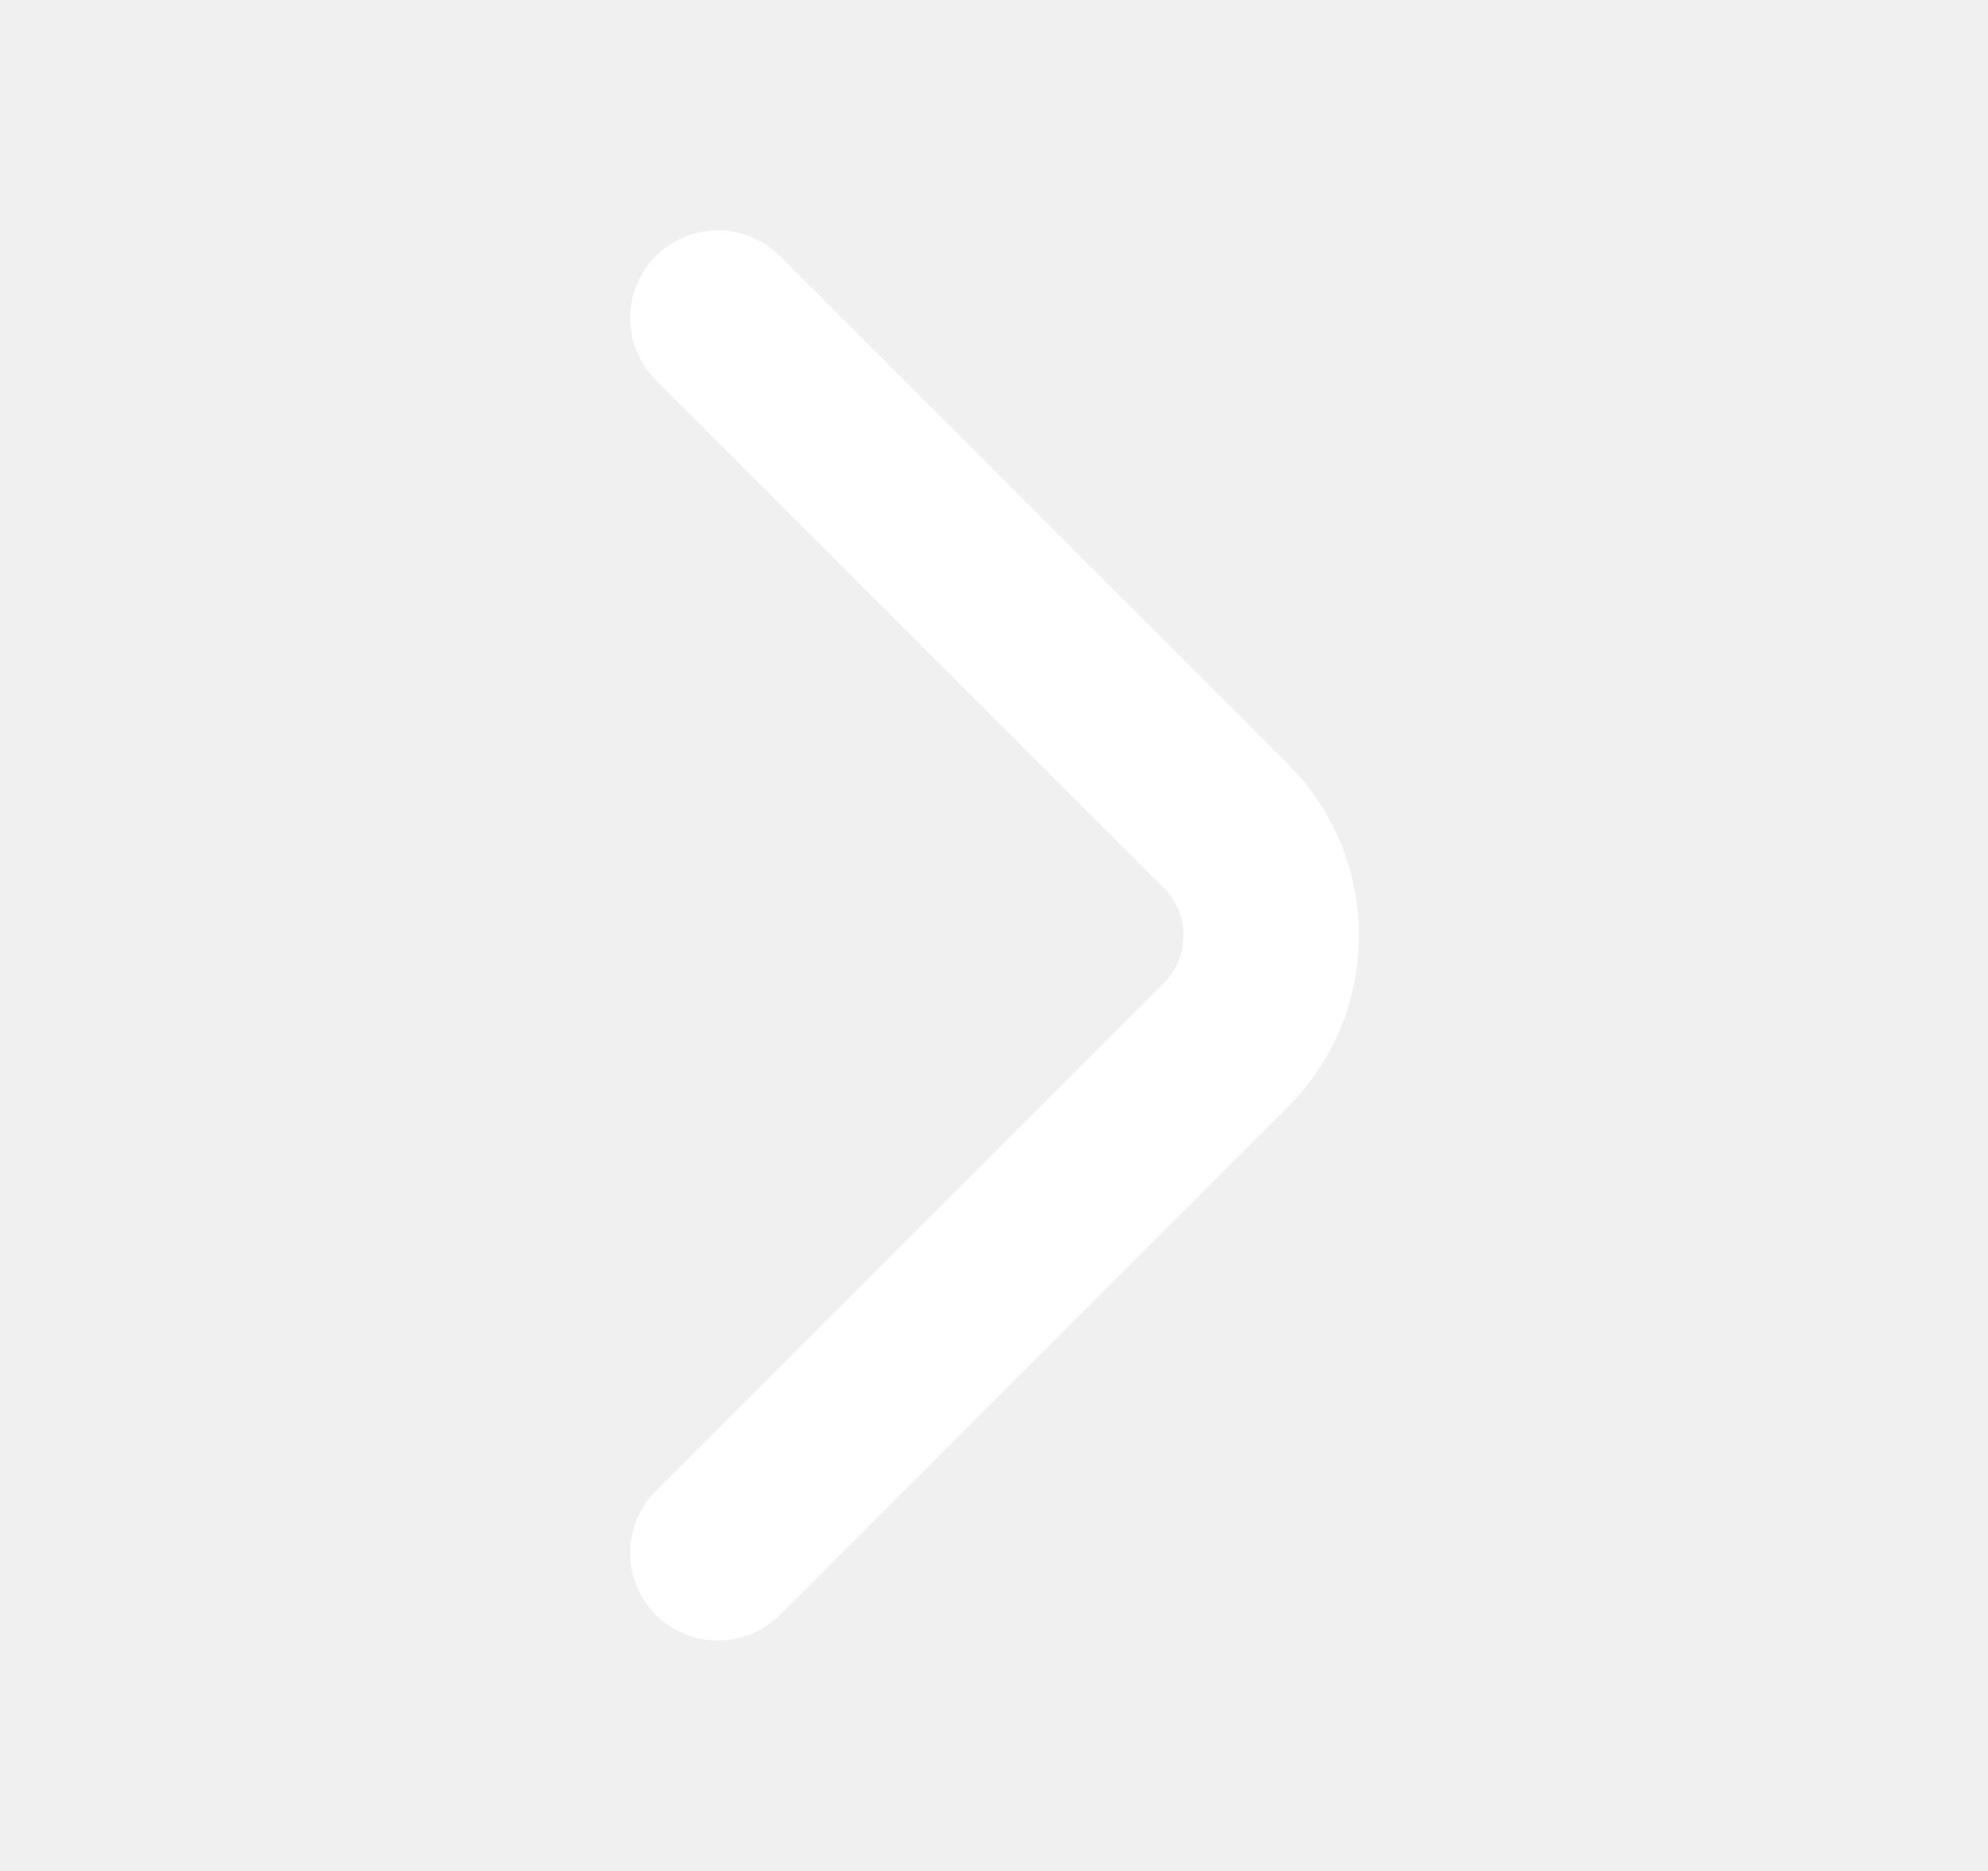
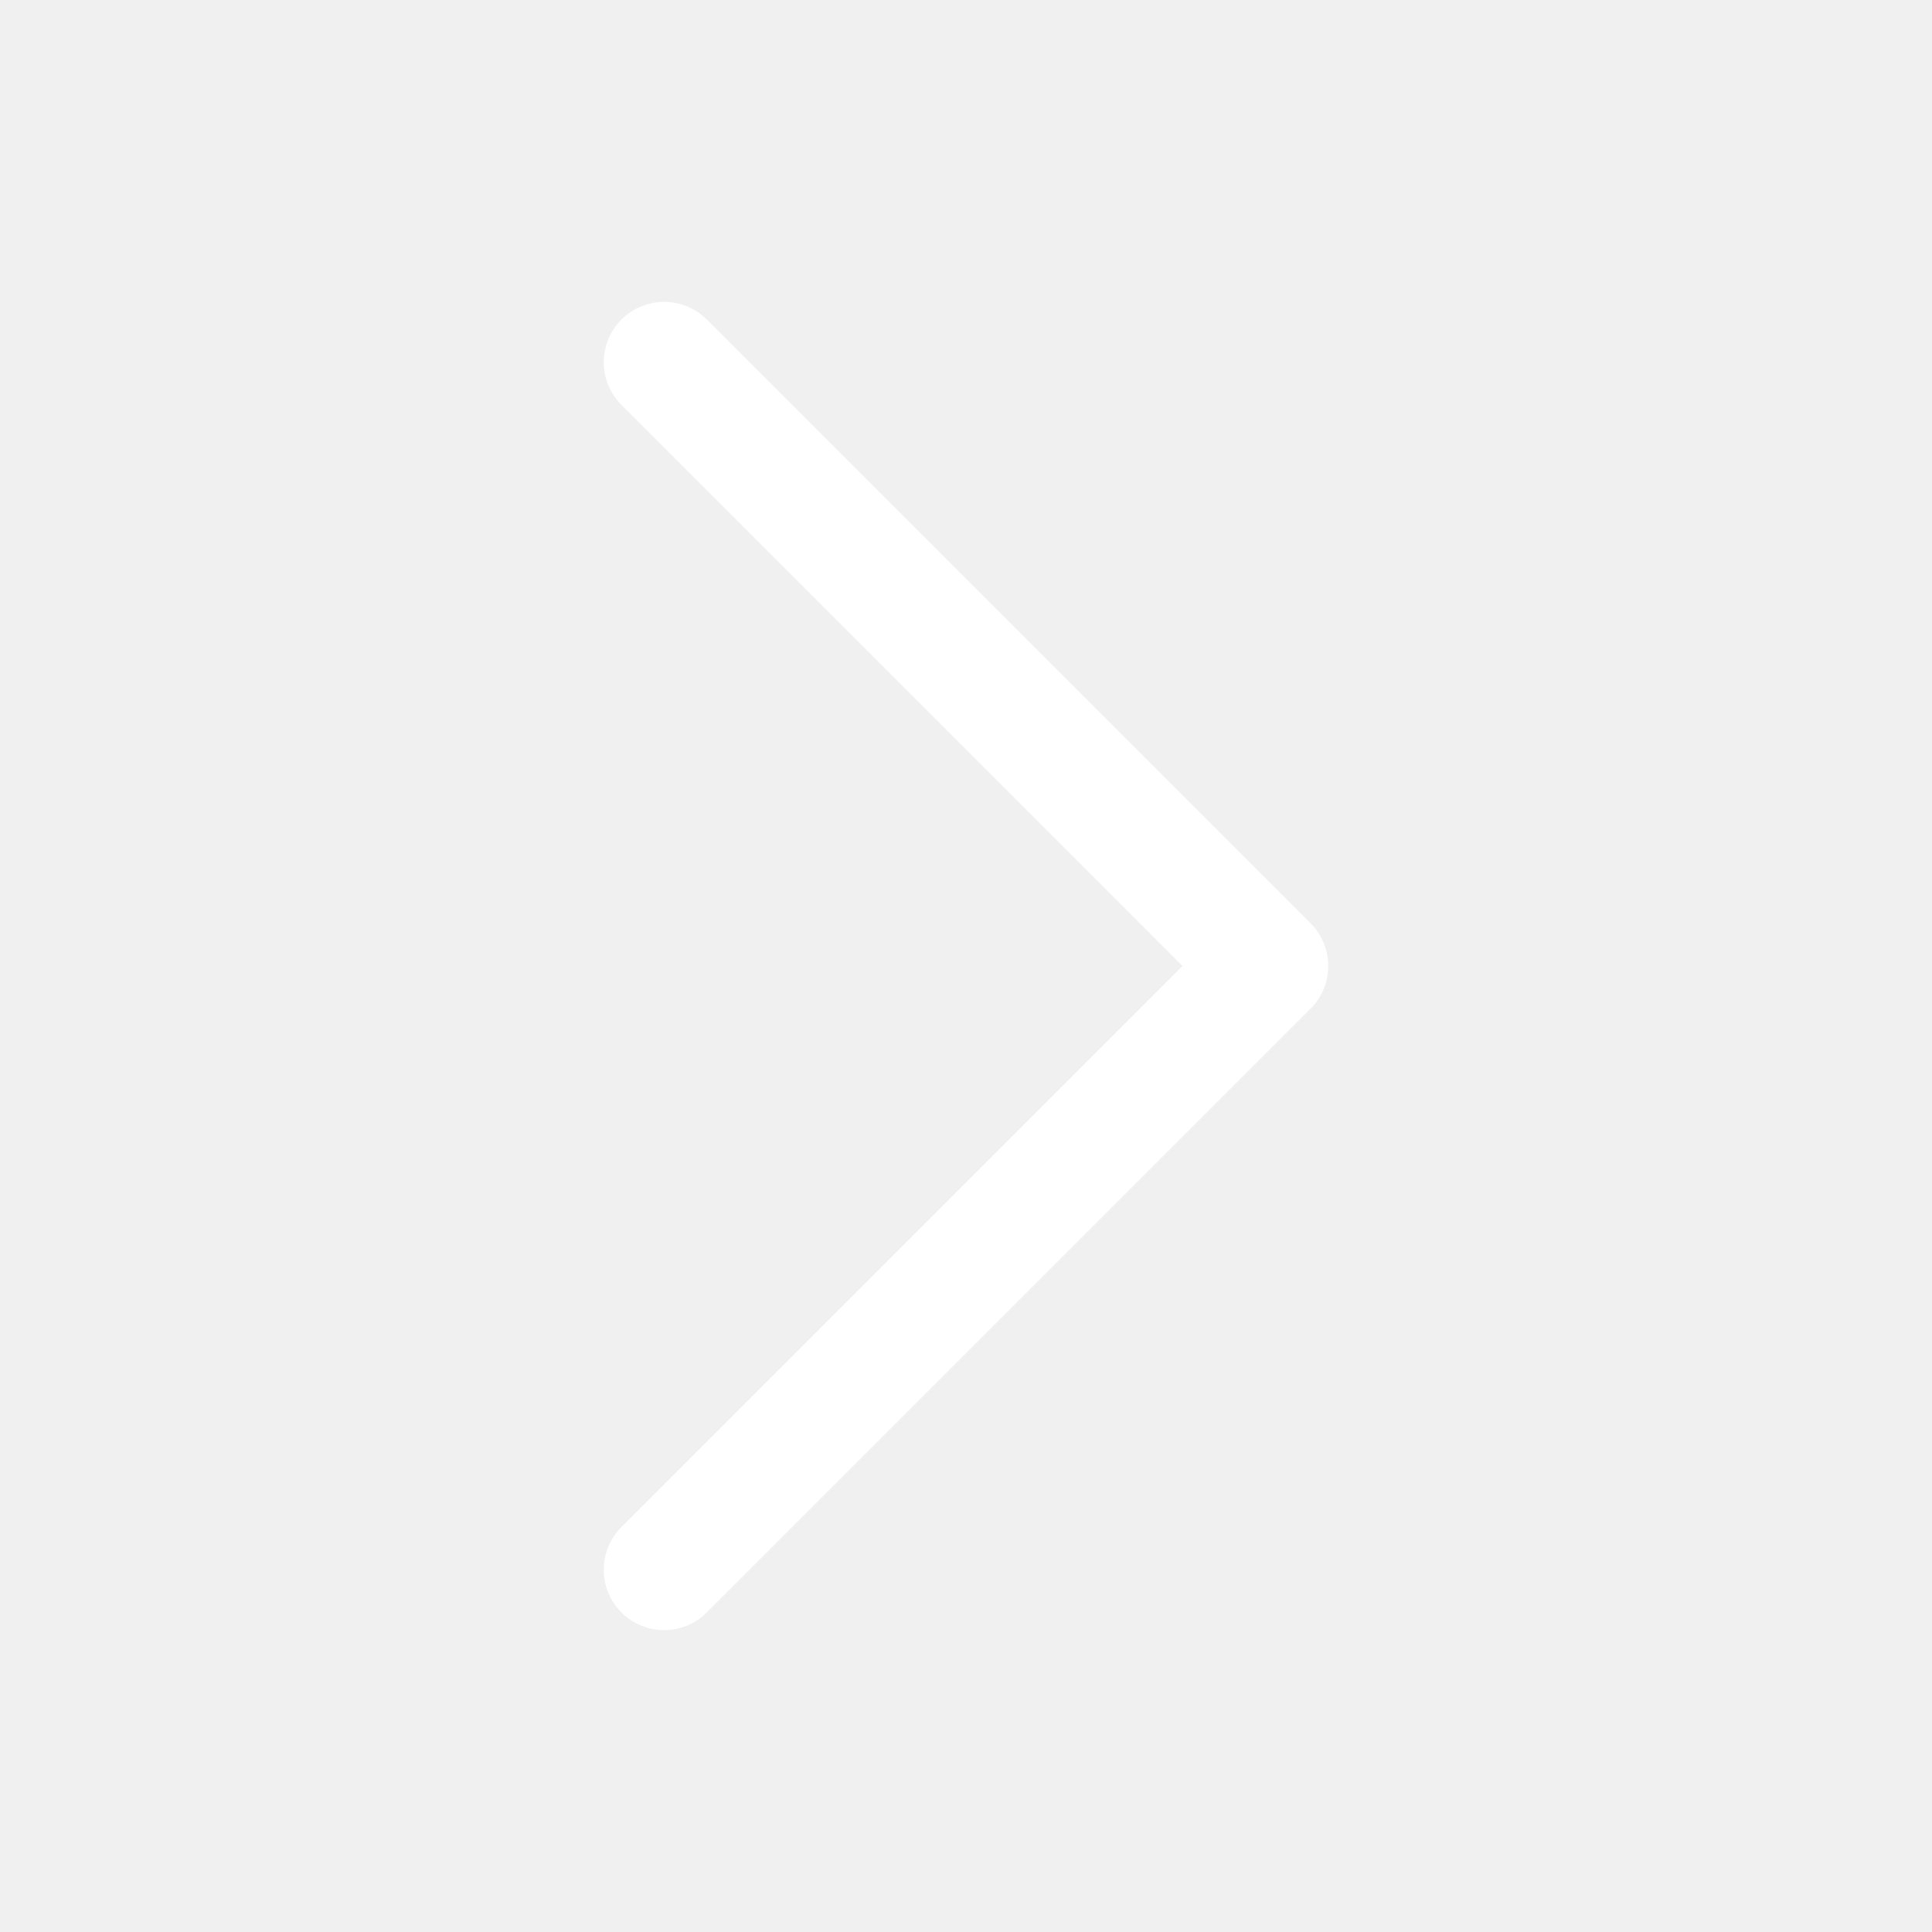
- <svg xmlns="http://www.w3.org/2000/svg" width="17" height="16" viewBox="0 0 17 16" fill="none">
-   <path d="M6.139 13.28L10.485 8.933C10.999 8.42 10.999 7.58 10.485 7.066L6.139 2.72" stroke="white" style="stroke:white;stroke-opacity:1;" stroke-width="1.5" stroke-miterlimit="10" stroke-linecap="round" stroke-linejoin="round" />
+ <svg xmlns="http://www.w3.org/2000/svg" fill="none" viewBox="0 0 24 24" stroke-width="1.5" stroke="currentColor">
+   <path stroke="white" stroke-linecap="round" stroke-linejoin="round" d="m8.25 4.5 7.5 7.5-7.5 7.5" />
</svg>
